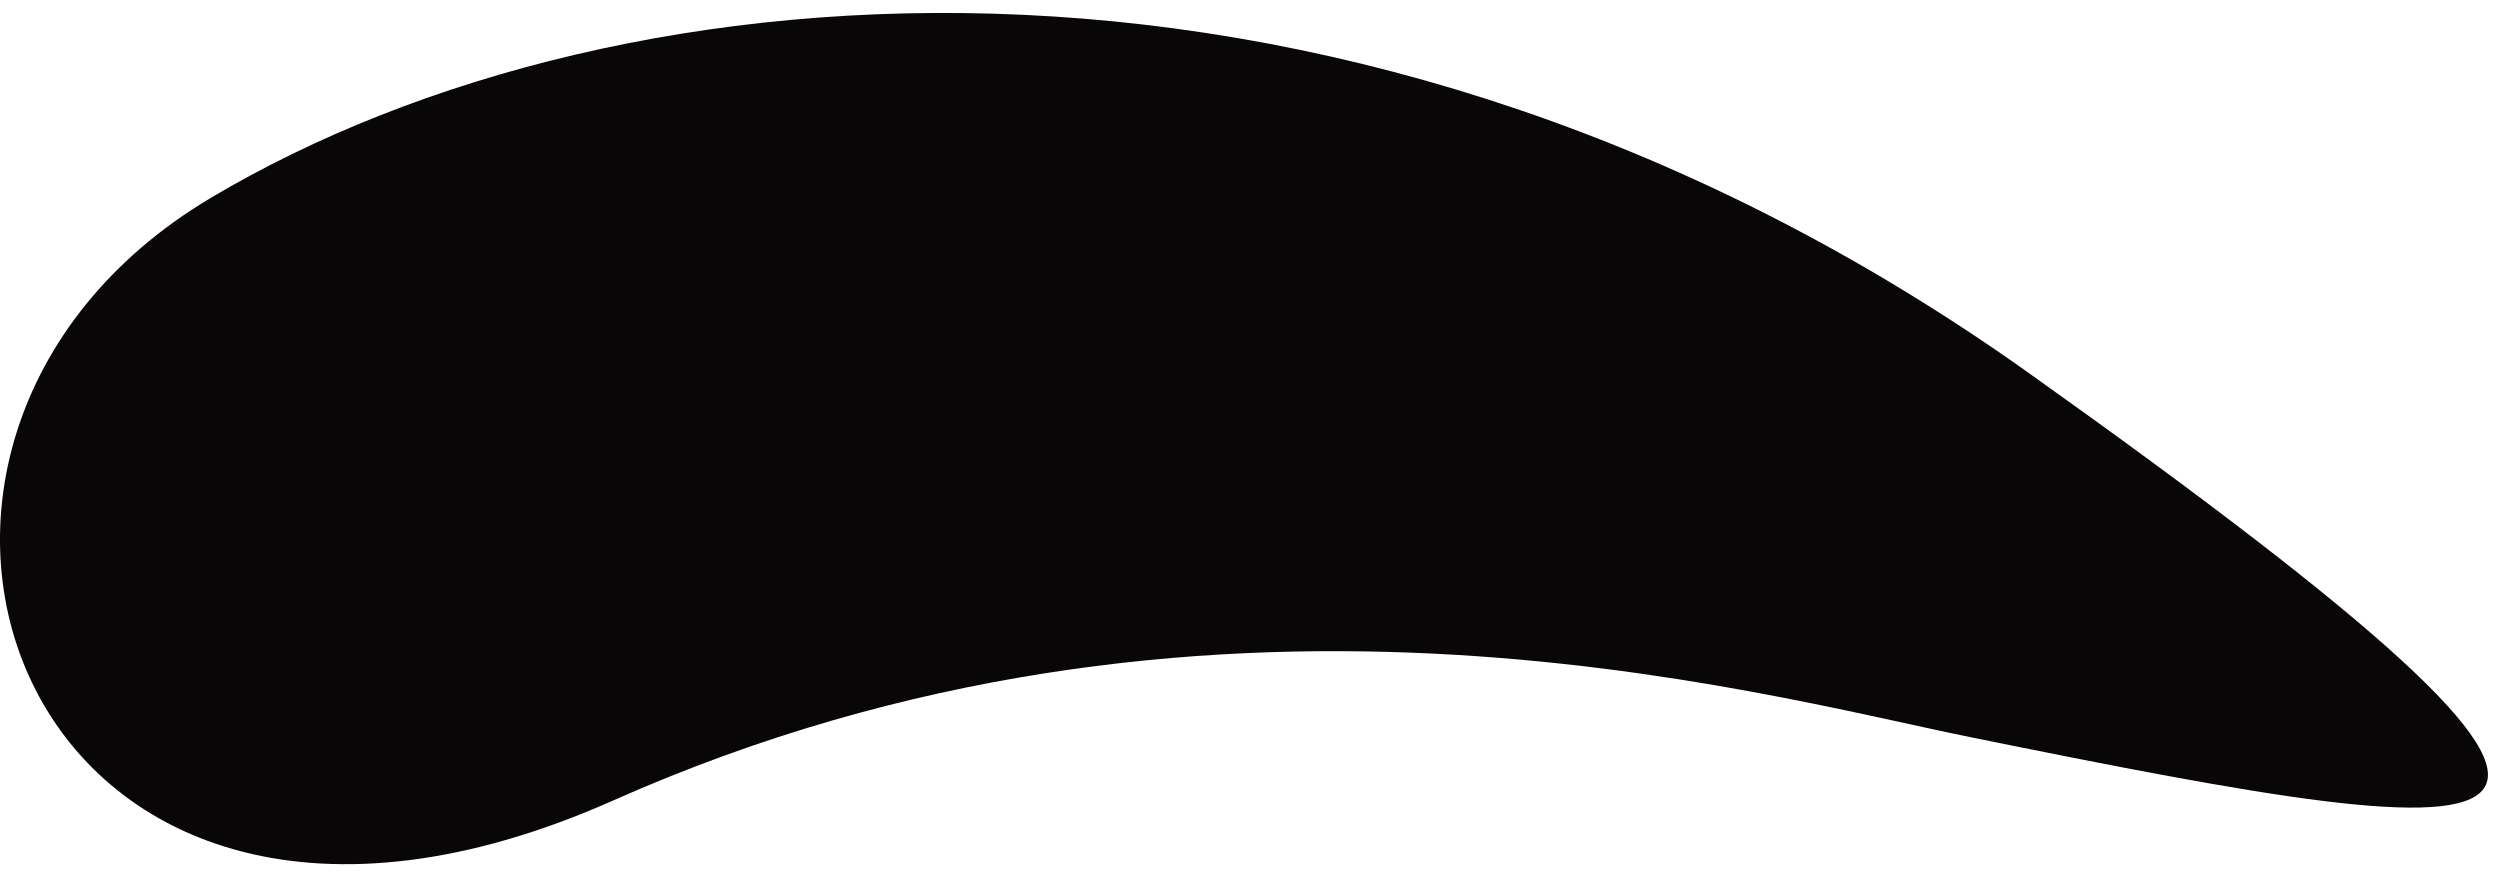
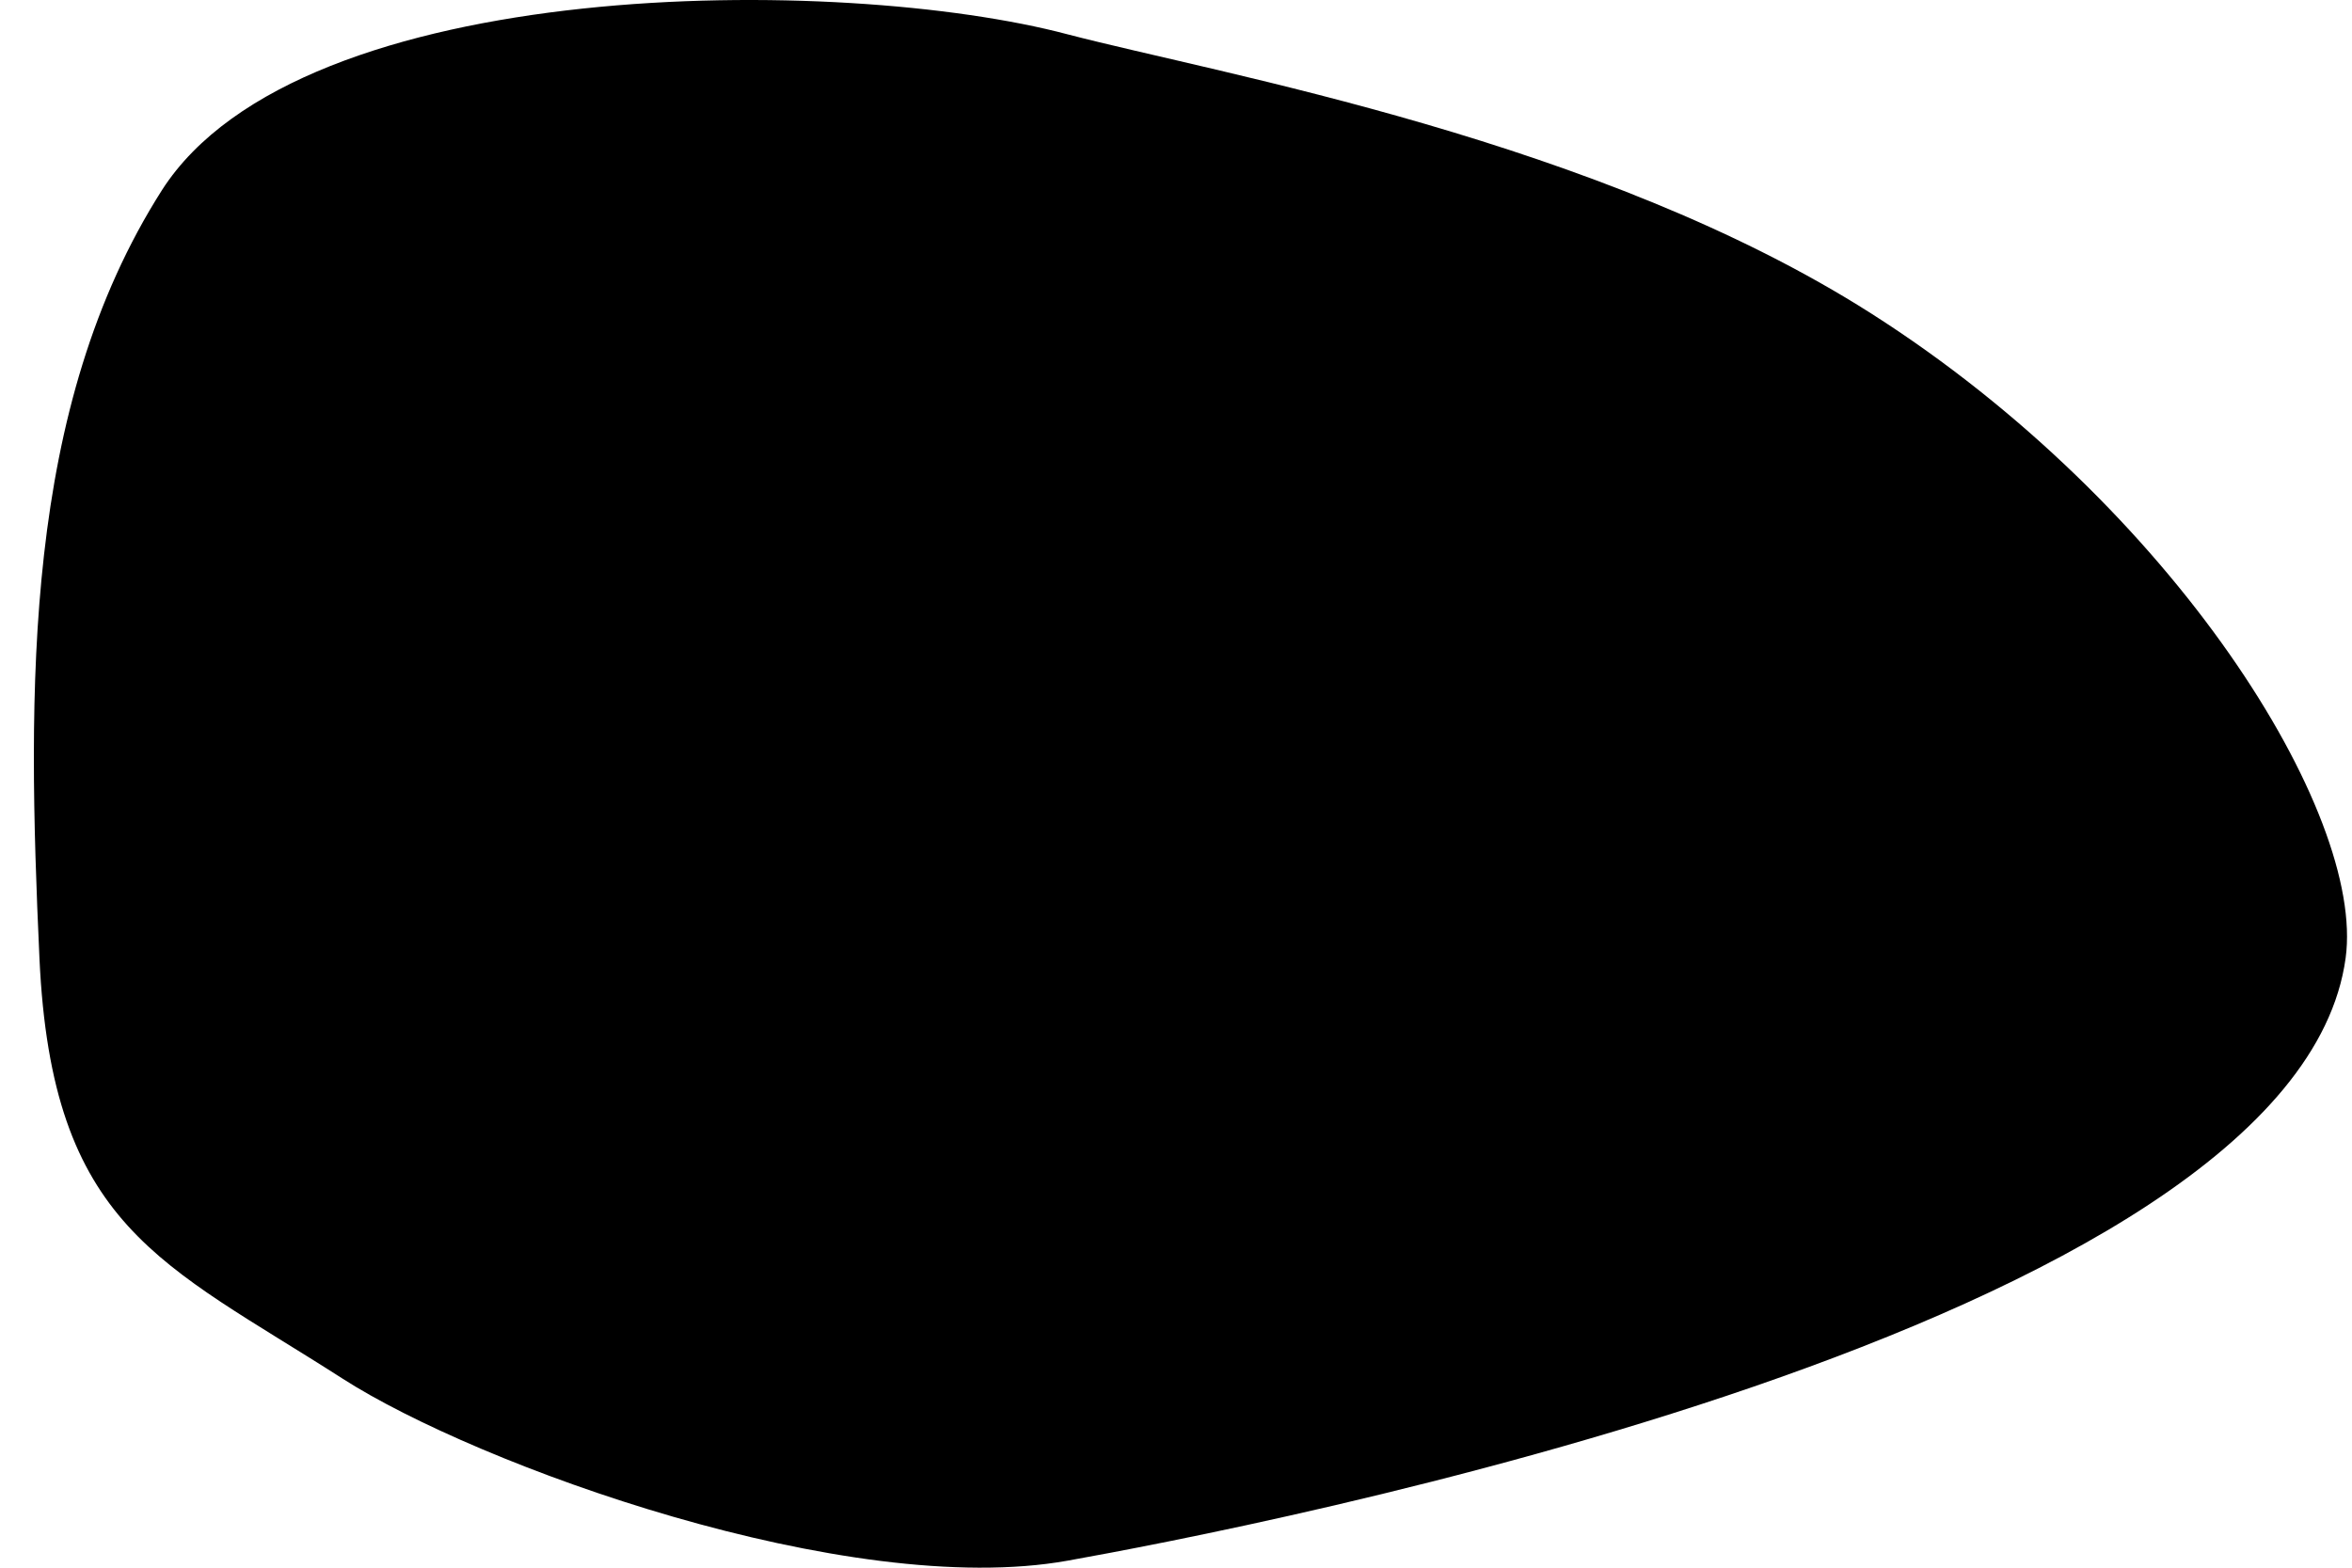
- <svg xmlns="http://www.w3.org/2000/svg" width="114" height="40" viewBox="0 0 114 40" fill="none">
-   <path d="M89.822 33.609C79.966 31.607 54.965 24.5 27.966 36.5C0.966 48.5 -9.179 20.191 9.621 9.018C28.42 -2.154 61.975 -4.717 92.5 17C124.948 40.085 116.272 38.981 89.822 33.609Z" fill="#080606" />
+ <svg xmlns="http://www.w3.org/2000/svg" width="60" height="40" viewBox="0 0 60 40" fill="none">
+   <path d="M59.838 24.442C58.55 33.909 31.723 39.017 27.235 39.821C21.64 40.824 12.174 37.381 8.739 35.176C4.133 32.22 1.318 31.318 1.006 24.442C0.693 17.566 0.589 10.413 4.133 4.849C7.677 -0.679 21.501 -0.645 27.235 0.876C31.177 1.904 40.787 3.572 47.737 8C55.46 12.921 60.339 20.756 59.838 24.442Z" fill="black" />
</svg>
